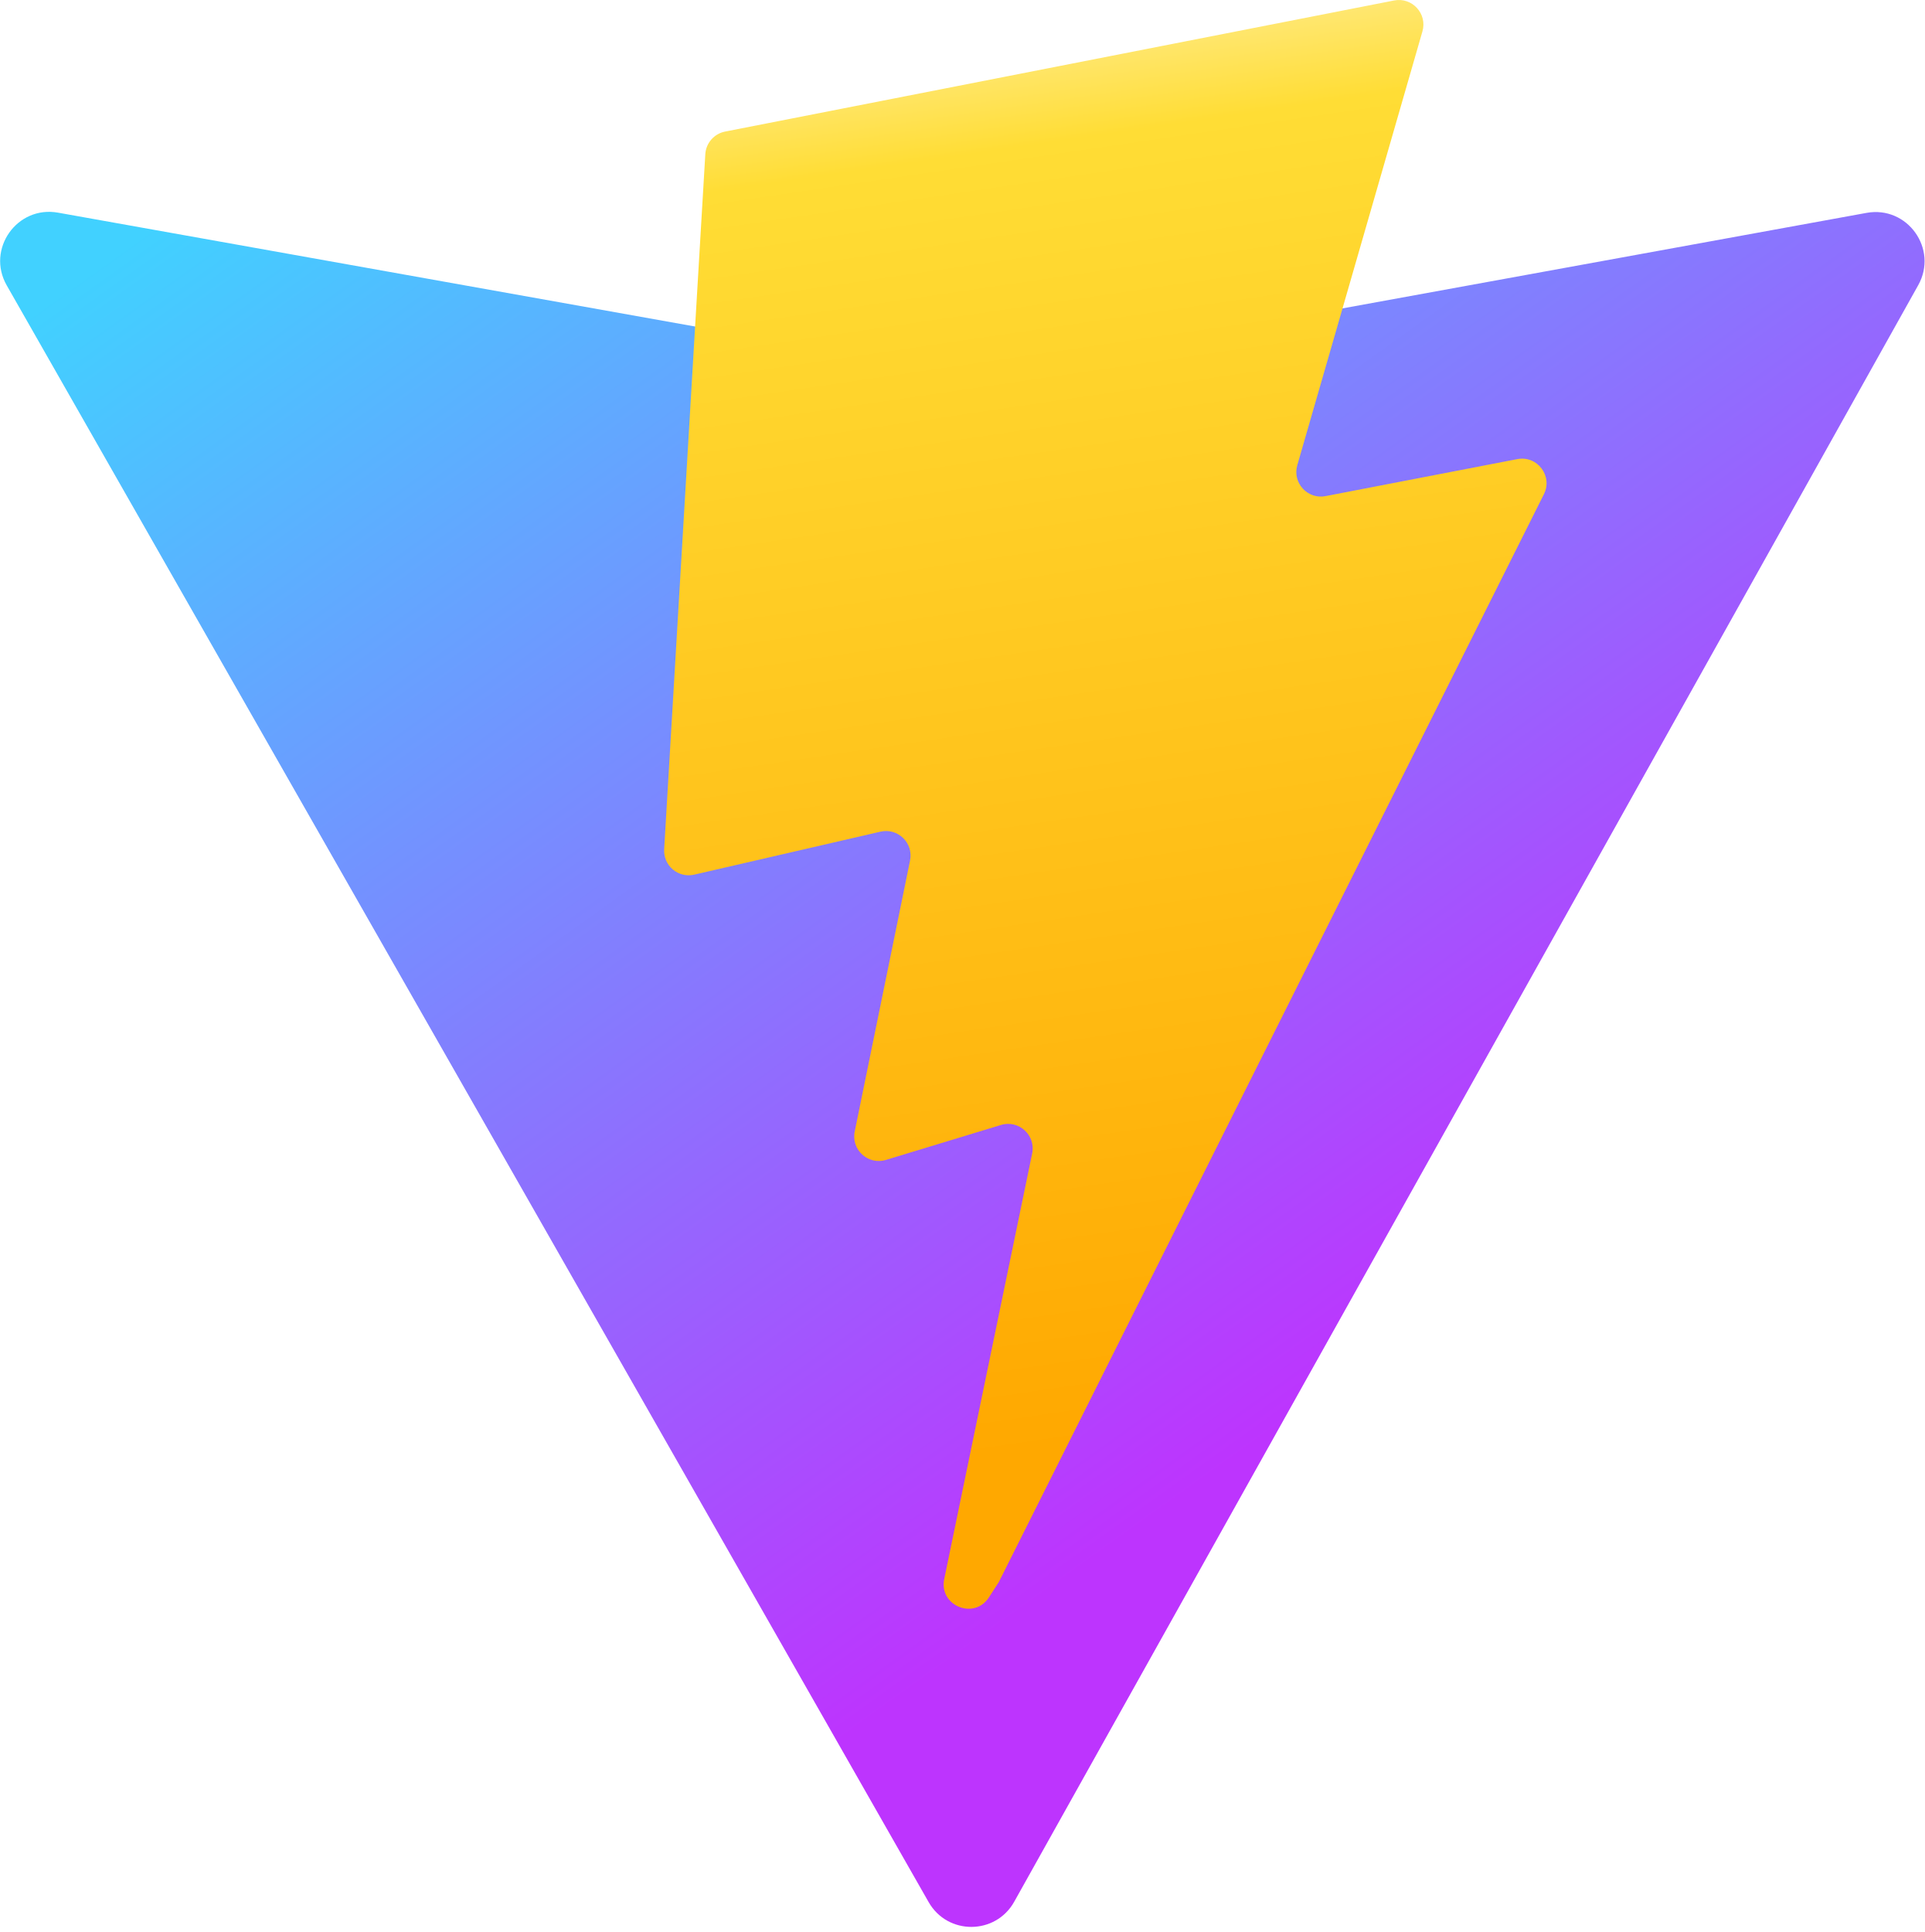
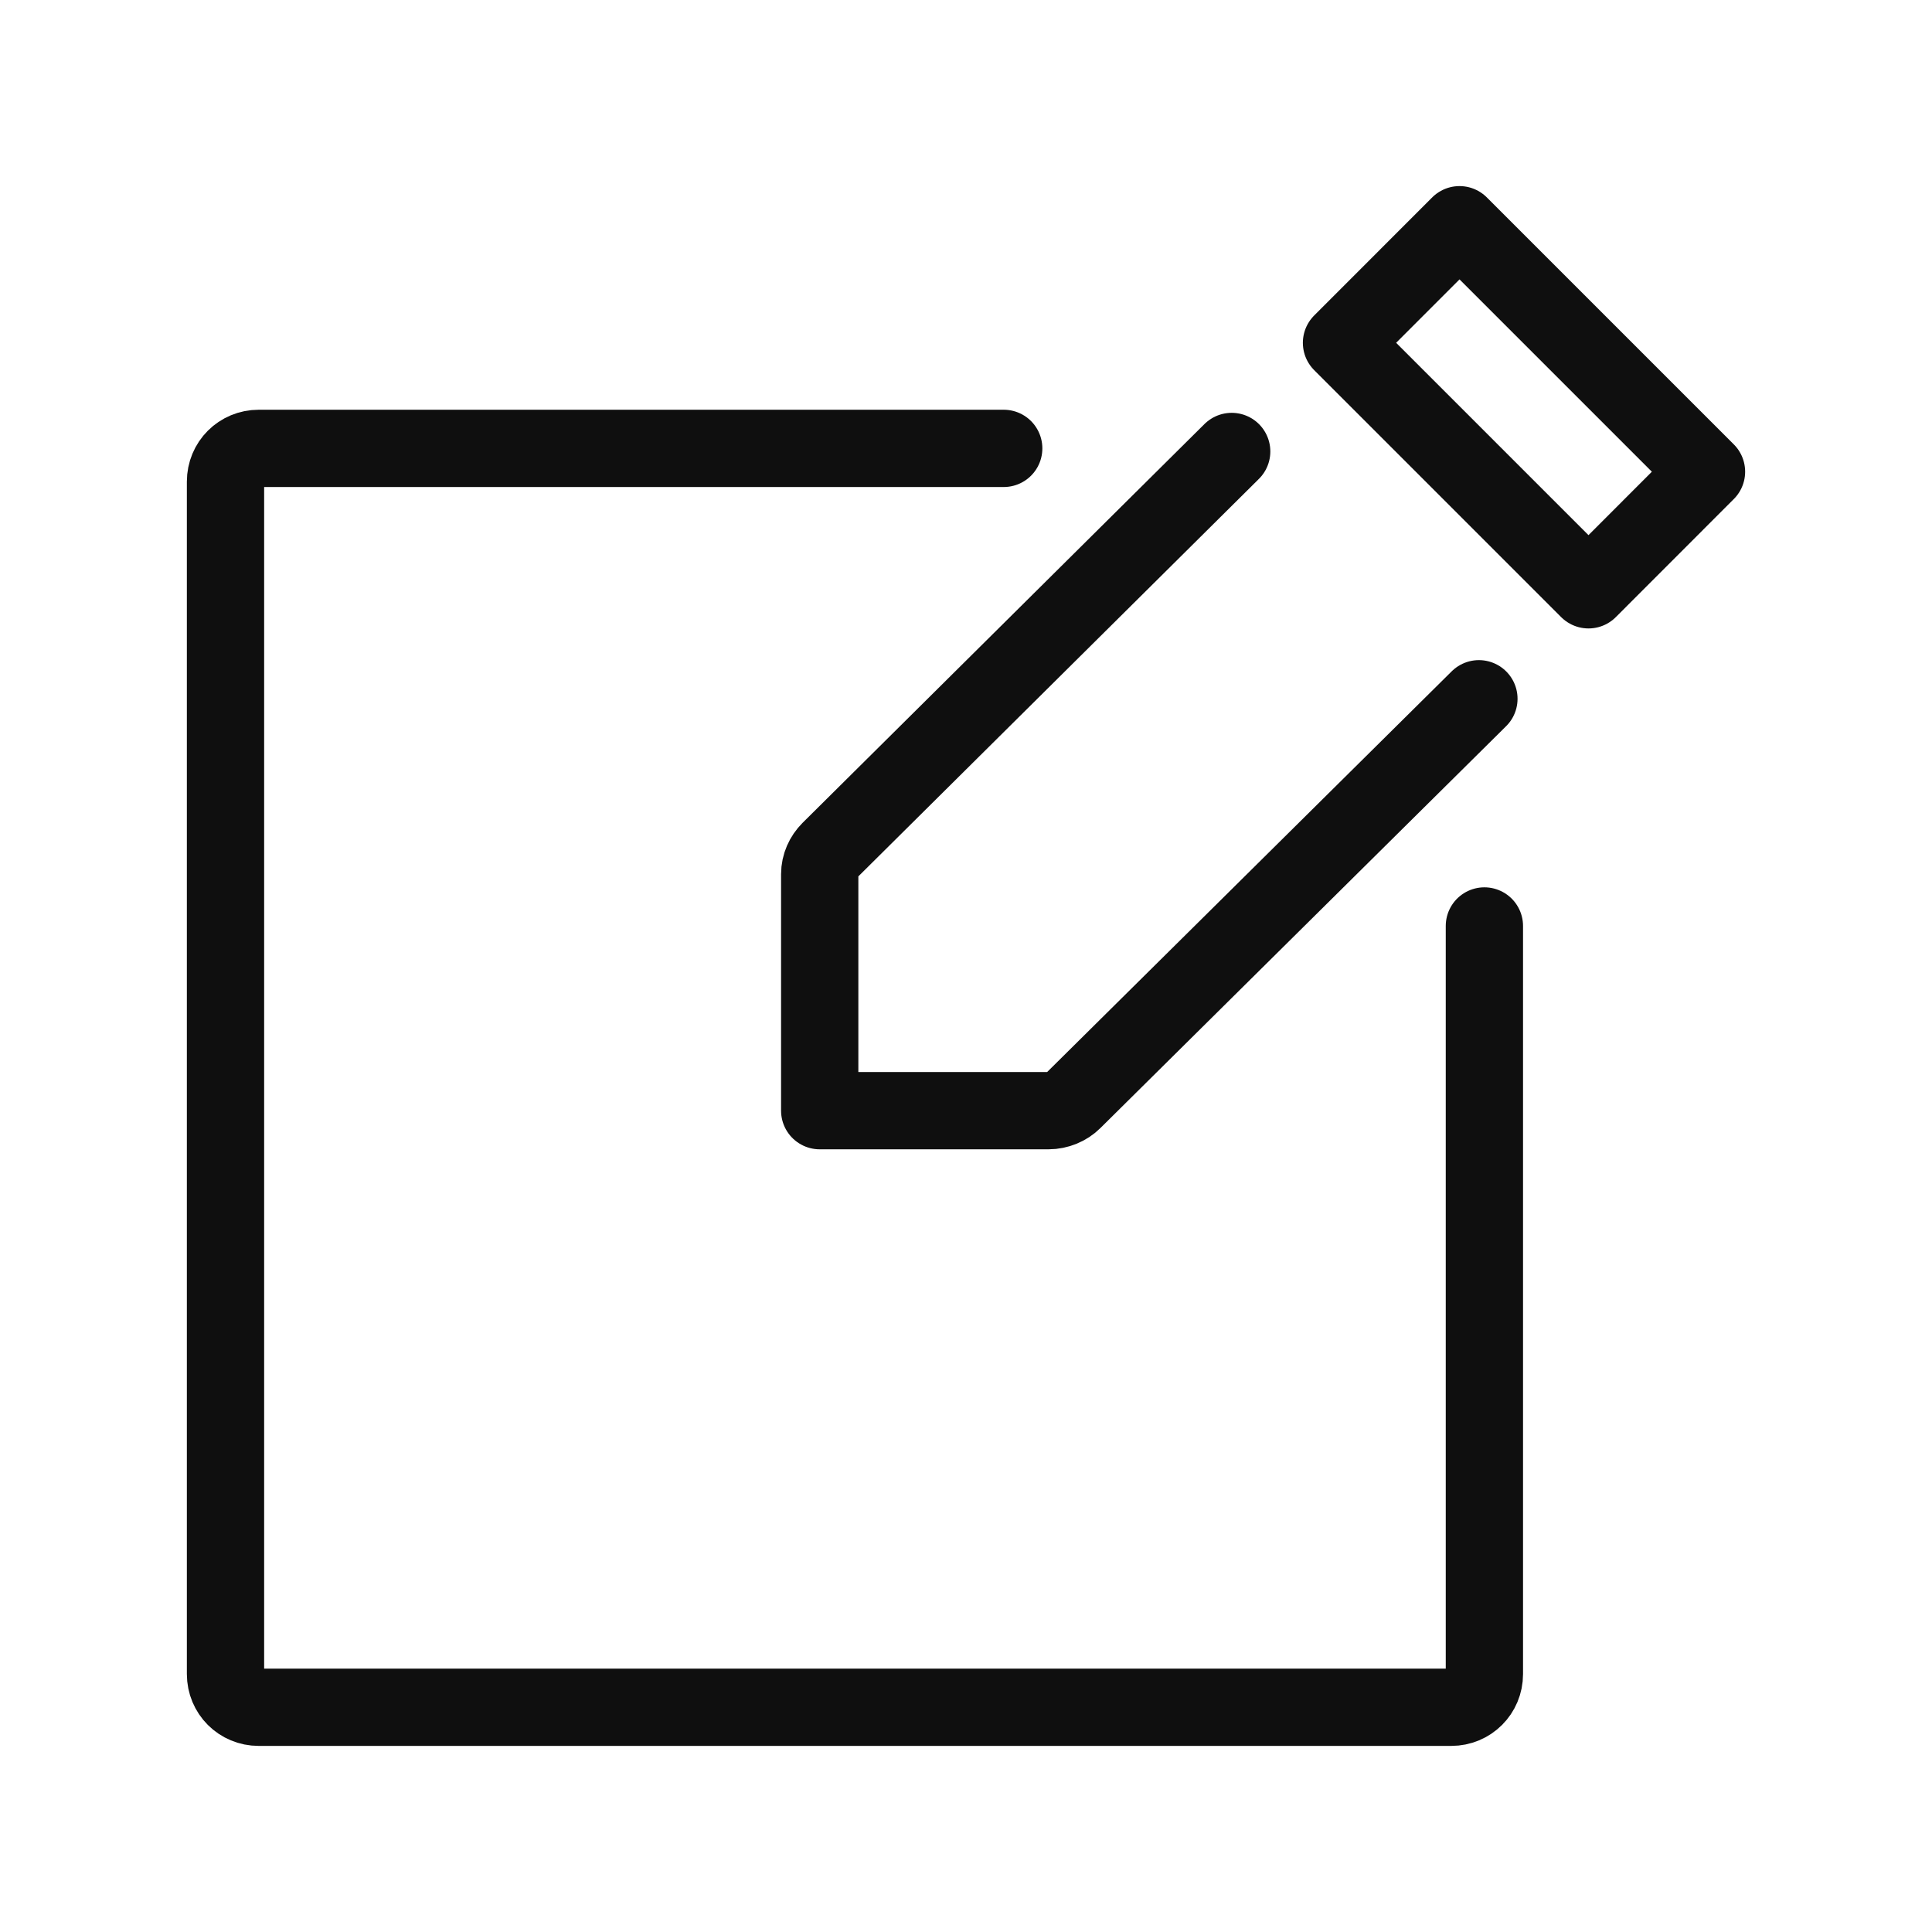
- <svg xmlns="http://www.w3.org/2000/svg" aria-hidden="true" role="img" class="iconify iconify--logos" width="31.88" height="32" preserveAspectRatio="xMidYMid meet" viewBox="0 0 256 257">
-   <defs>
-     <linearGradient id="IconifyId1813088fe1fbc01fb466" x1="-.828%" x2="57.636%" y1="7.652%" y2="78.411%">
-       <stop offset="0%" stop-color="#41D1FF" />
-       <stop offset="100%" stop-color="#BD34FE" />
-     </linearGradient>
-     <linearGradient id="IconifyId1813088fe1fbc01fb467" x1="43.376%" x2="50.316%" y1="2.242%" y2="89.03%">
-       <stop offset="0%" stop-color="#FFEA83" />
-       <stop offset="8.333%" stop-color="#FFDD35" />
-       <stop offset="100%" stop-color="#FFA800" />
-     </linearGradient>
-   </defs>
-   <path fill="url(#IconifyId1813088fe1fbc01fb466)" d="M255.153 37.938L134.897 252.976c-2.483 4.44-8.862 4.466-11.382.048L.875 37.958c-2.746-4.814 1.371-10.646 6.827-9.67l120.385 21.517a6.537 6.537 0 0 0 2.322-.004l117.867-21.483c5.438-.991 9.574 4.796 6.877 9.62Z" />
-   <path fill="url(#IconifyId1813088fe1fbc01fb467)" d="M185.432.063L96.44 17.501a3.268 3.268 0 0 0-2.634 3.014l-5.474 92.456a3.268 3.268 0 0 0 3.997 3.378l24.777-5.718c2.318-.535 4.413 1.507 3.936 3.838l-7.361 36.047c-.495 2.426 1.782 4.5 4.151 3.78l15.304-4.649c2.372-.72 4.652 1.36 4.15 3.788l-11.698 56.621c-.732 3.542 3.979 5.473 5.943 2.437l1.313-2.028l72.516-144.72c1.215-2.423-.88-5.186-3.54-4.672l-25.505 4.922c-2.396.462-4.435-1.77-3.759-4.114l16.646-57.705c.677-2.35-1.37-4.583-3.769-4.113Z" />
+ <svg xmlns="http://www.w3.org/2000/svg" width="800px" height="800px" viewBox="-0.5 0 25 25" fill="none">
+   <path d="M18.637 9.042L13.387 14.242C13.307 14.322 13.188 14.372 13.068 14.372H10.107V11.312C10.107 11.192 10.158 11.082 10.238 11.002L15.438 5.842" stroke="#0F0F0F" stroke-miterlimit="10" stroke-linecap="round" stroke-linejoin="round" />
+   <path d="M18.708 11.982V21.662C18.708 21.902 18.518 22.092 18.278 22.092H2.848C2.608 22.092 2.418 21.902 2.418 21.662V6.232C2.418 5.992 2.608 5.802 2.848 5.802H12.488" stroke="#0F0F0F" stroke-miterlimit="10" stroke-linecap="round" stroke-linejoin="round" />
+   <path d="M18.386 2.908L16.859 4.436L20.055 7.632L21.582 6.104L18.386 2.908Z" stroke="#0F0F0F" stroke-miterlimit="10" stroke-linecap="round" stroke-linejoin="round" />
</svg>
